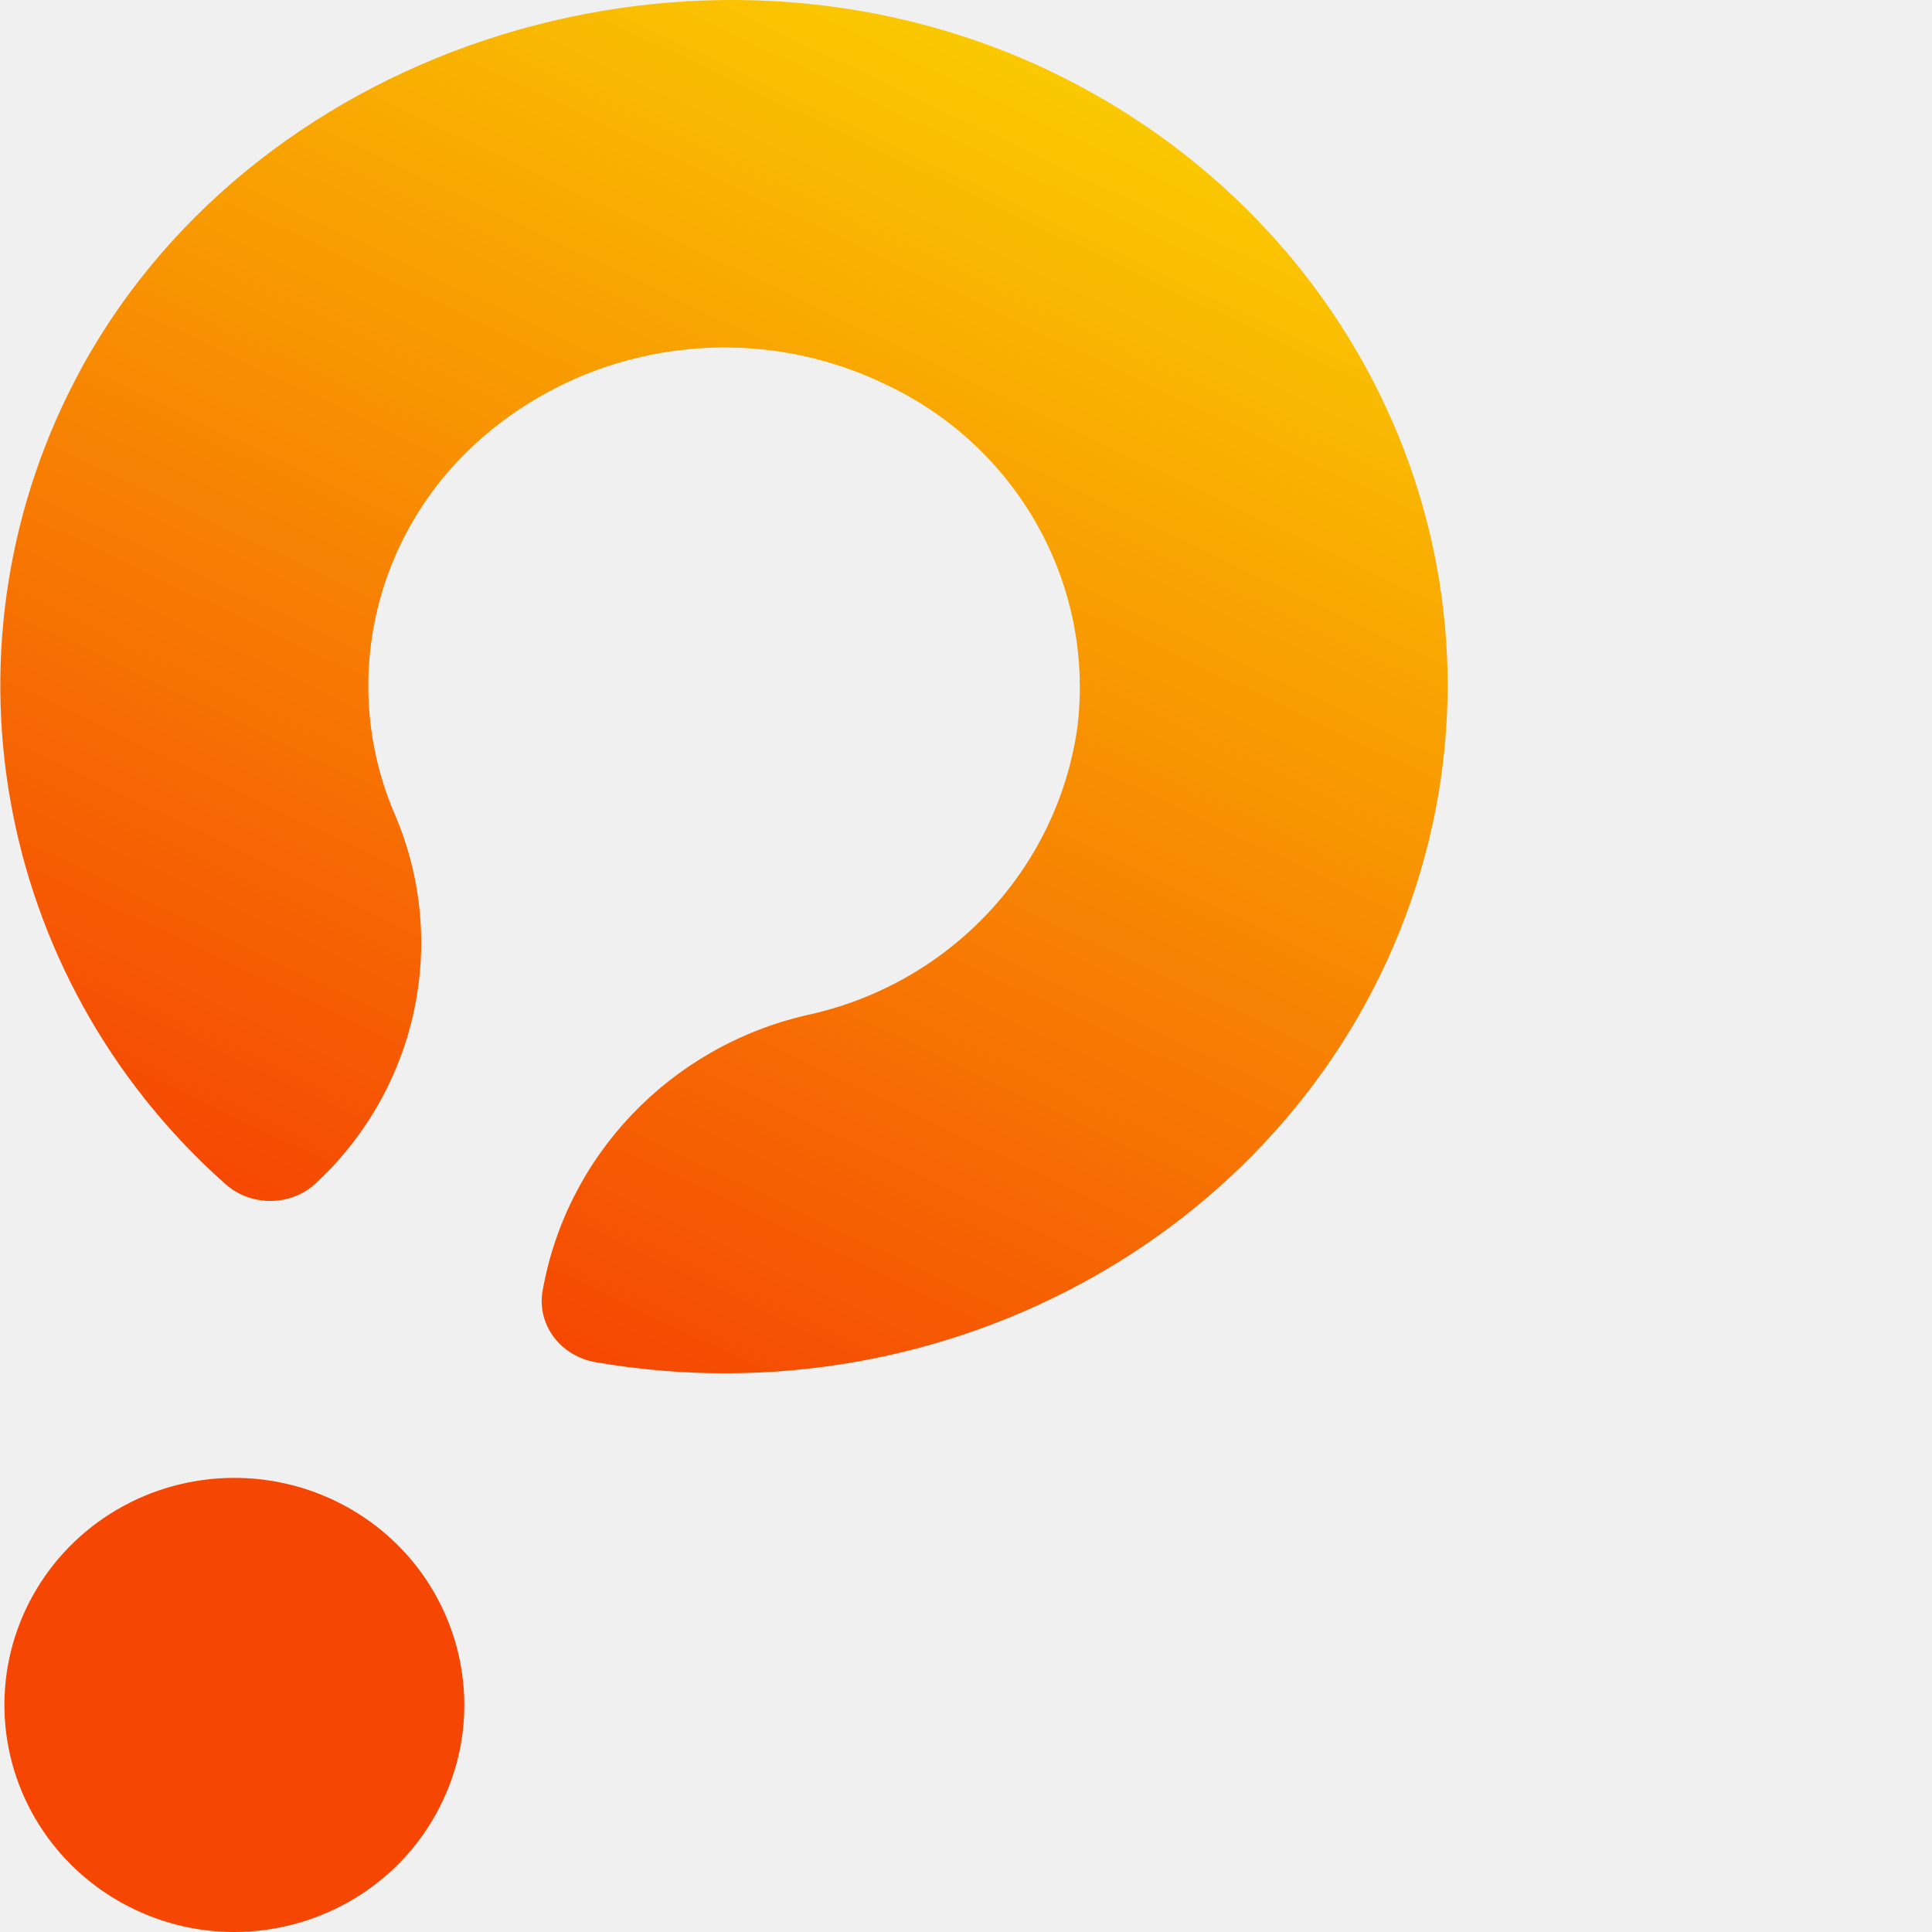
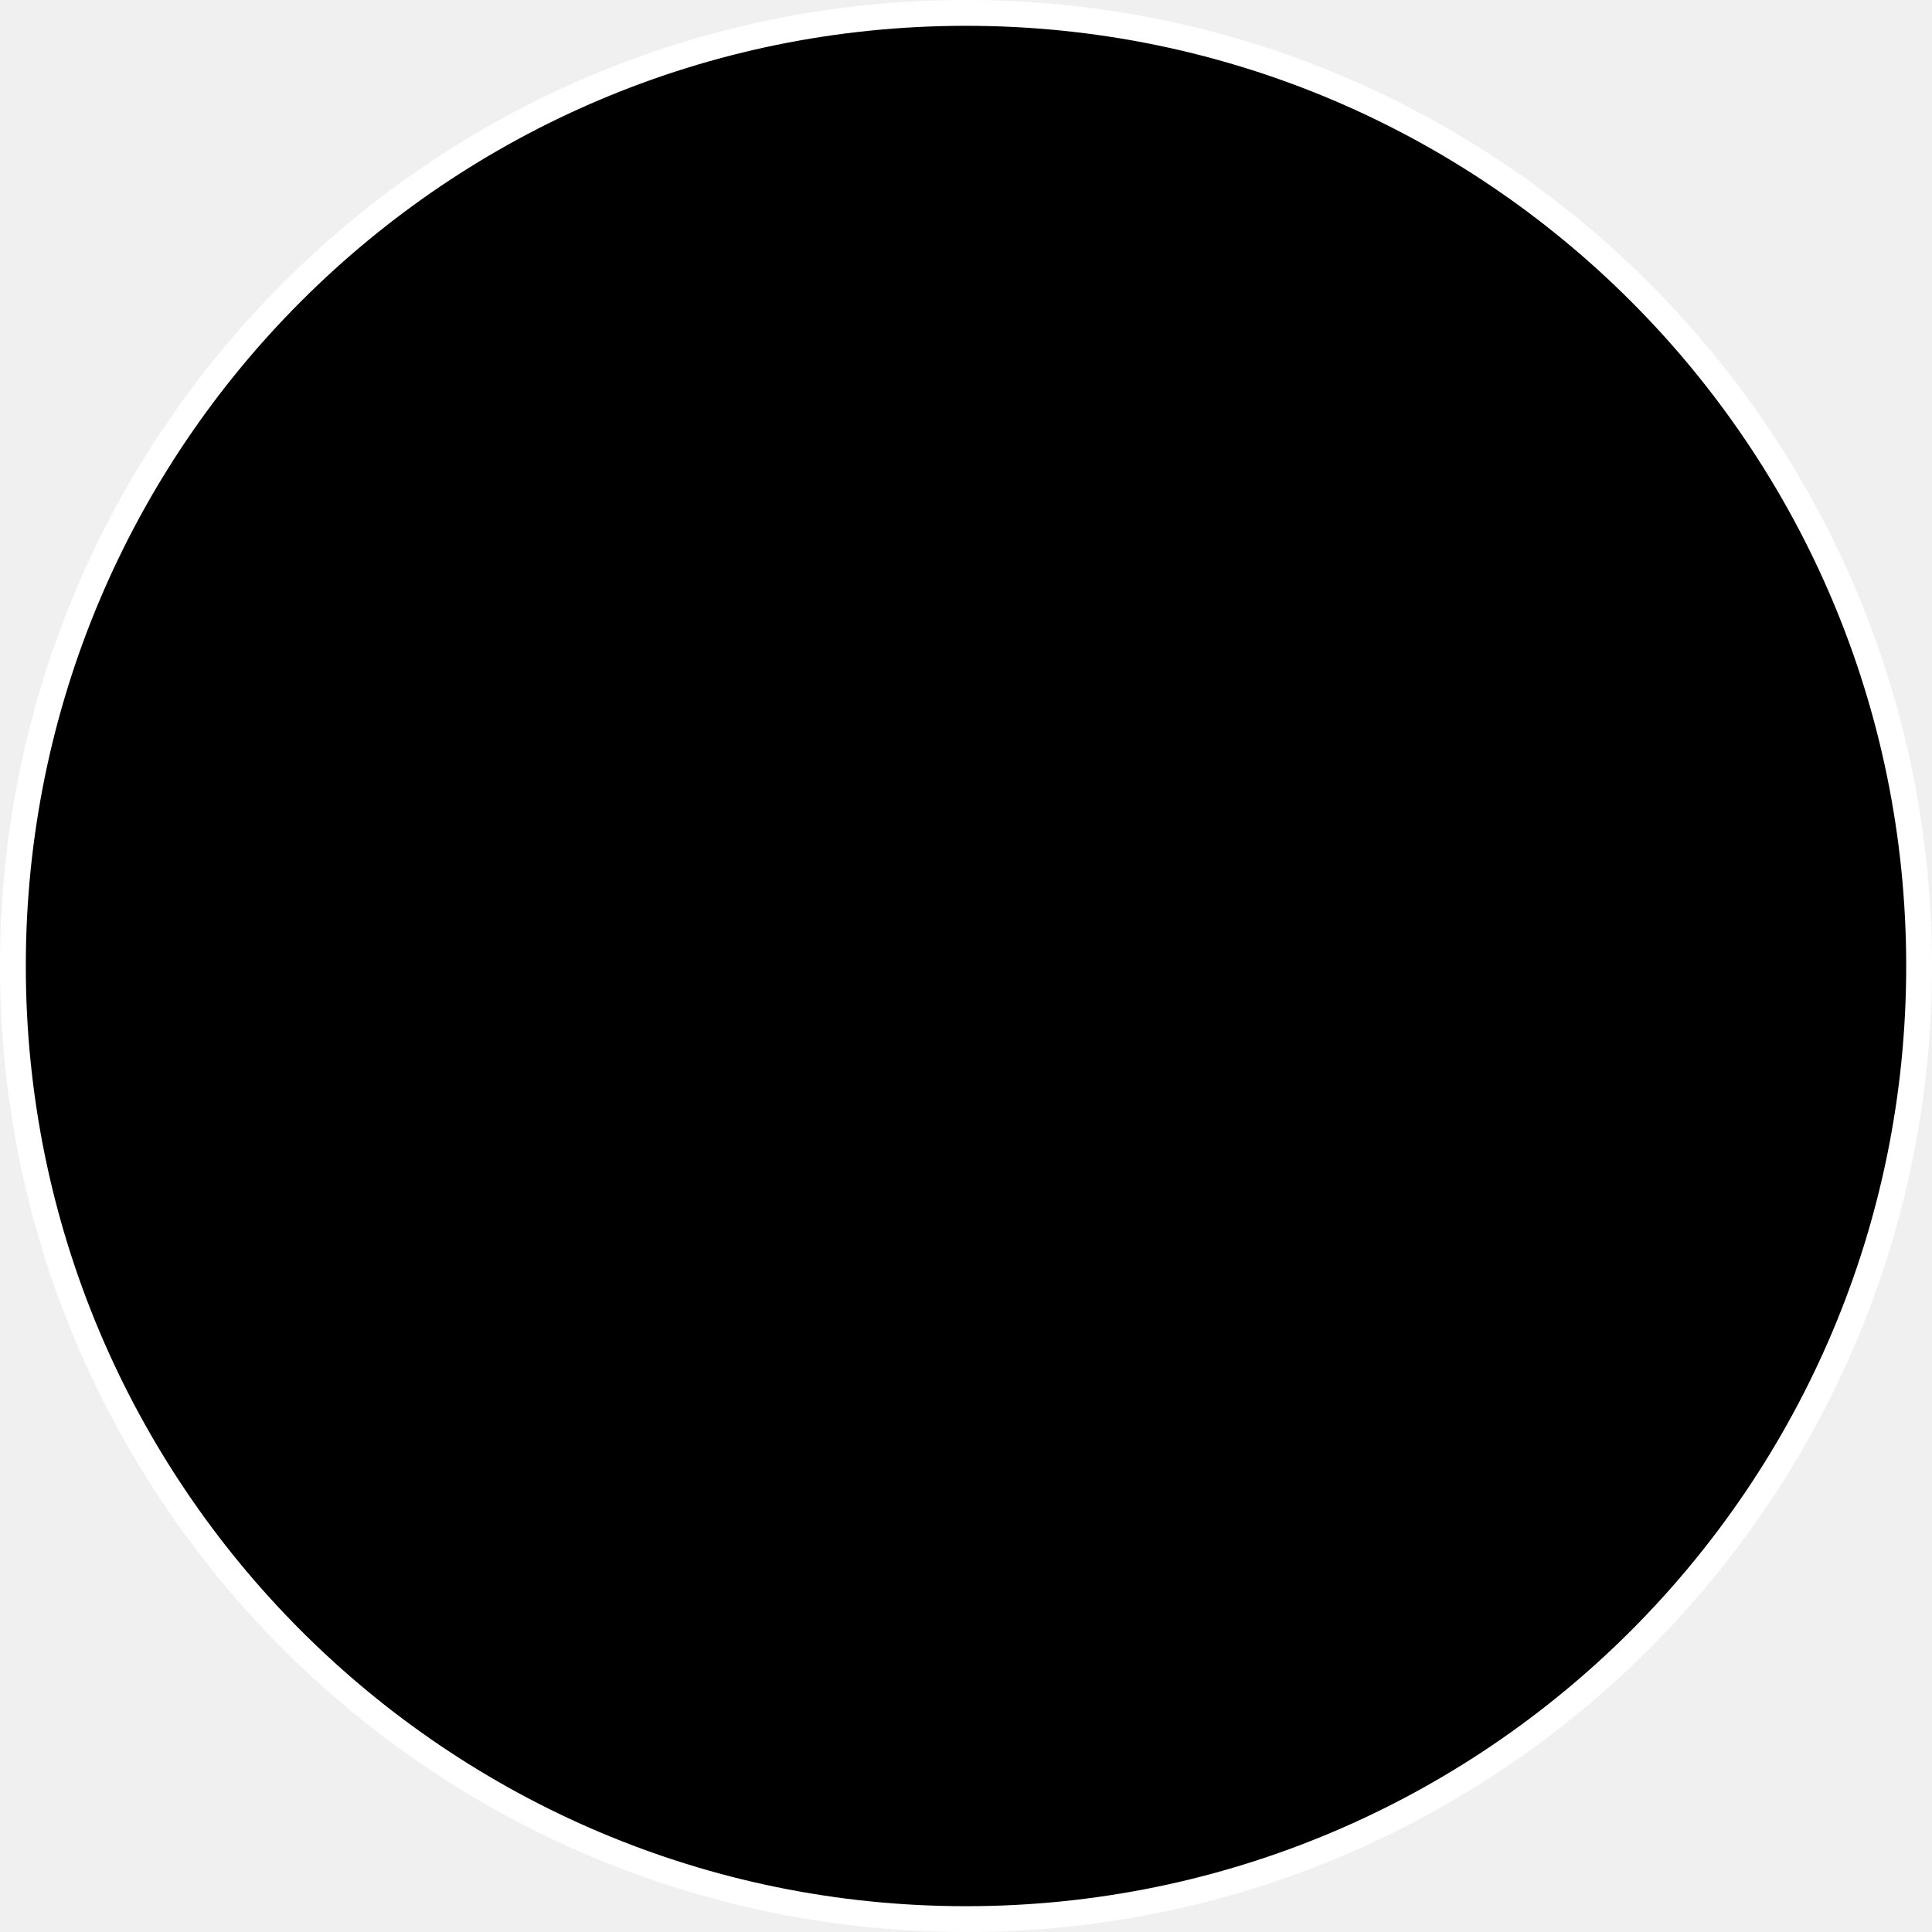
- <svg xmlns="http://www.w3.org/2000/svg" width="36" height="36" viewBox="0 0 36 36" fill="none" class="sm:w-4/5 sm:text-right">
-   <path d="M2.502 35.577C1.105 34.91 0.182 33.55 0.09 32.021C-0.003 30.492 0.749 29.033 2.055 28.206C3.361 27.38 5.018 27.315 6.386 28.037C8.443 29.123 9.243 31.634 8.185 33.687C7.128 35.74 4.601 36.58 2.502 35.577Z" fill="#F54703" />
-   <path d="M1.523 6.851C-1.247 11.92 -0.146 18.195 4.192 22.056C4.673 22.492 5.425 22.482 5.887 22.046C7.769 20.297 8.363 17.588 7.381 15.231C6.303 12.786 6.944 9.937 8.97 8.169C11.034 6.363 14.003 5.962 16.485 7.155C18.946 8.302 20.391 10.863 20.079 13.525C19.715 16.191 17.693 18.348 15.021 18.918C12.479 19.51 10.544 21.541 10.107 24.075C10.011 24.691 10.444 25.269 11.1 25.383C17.699 26.52 24.173 22.862 26.283 16.814C28.403 10.747 25.512 4.14 19.51 1.297C13.036 -1.756 4.856 0.775 1.523 6.851Z" fill="url(#paint0_linear_1039_3367)" />
+ <svg xmlns="http://www.w3.org/2000/svg" id="Layer_9" data-name="Layer 9" version="1.1" viewBox="0 0 224.585 224.585">
  <defs>
-     <linearGradient id="paint0_linear_1039_3367" x1="19.463" y1="29.658" x2="30.479" y2="6.586" gradientUnits="userSpaceOnUse">
-       <stop stop-color="#F54703" />
-       <stop offset="1" stop-color="#FAC902" />
-     </linearGradient>
+     <style>
+       .logo_round {
+         fill: #000;
+         stroke: #fff;
+         stroke-miterlimit: 10;
+         stroke-width: 3px;
+       }
+     </style>
  </defs>
+   <circle class="logo_round" cx="112.293" cy="112.293" r="110.793" />
</svg>
